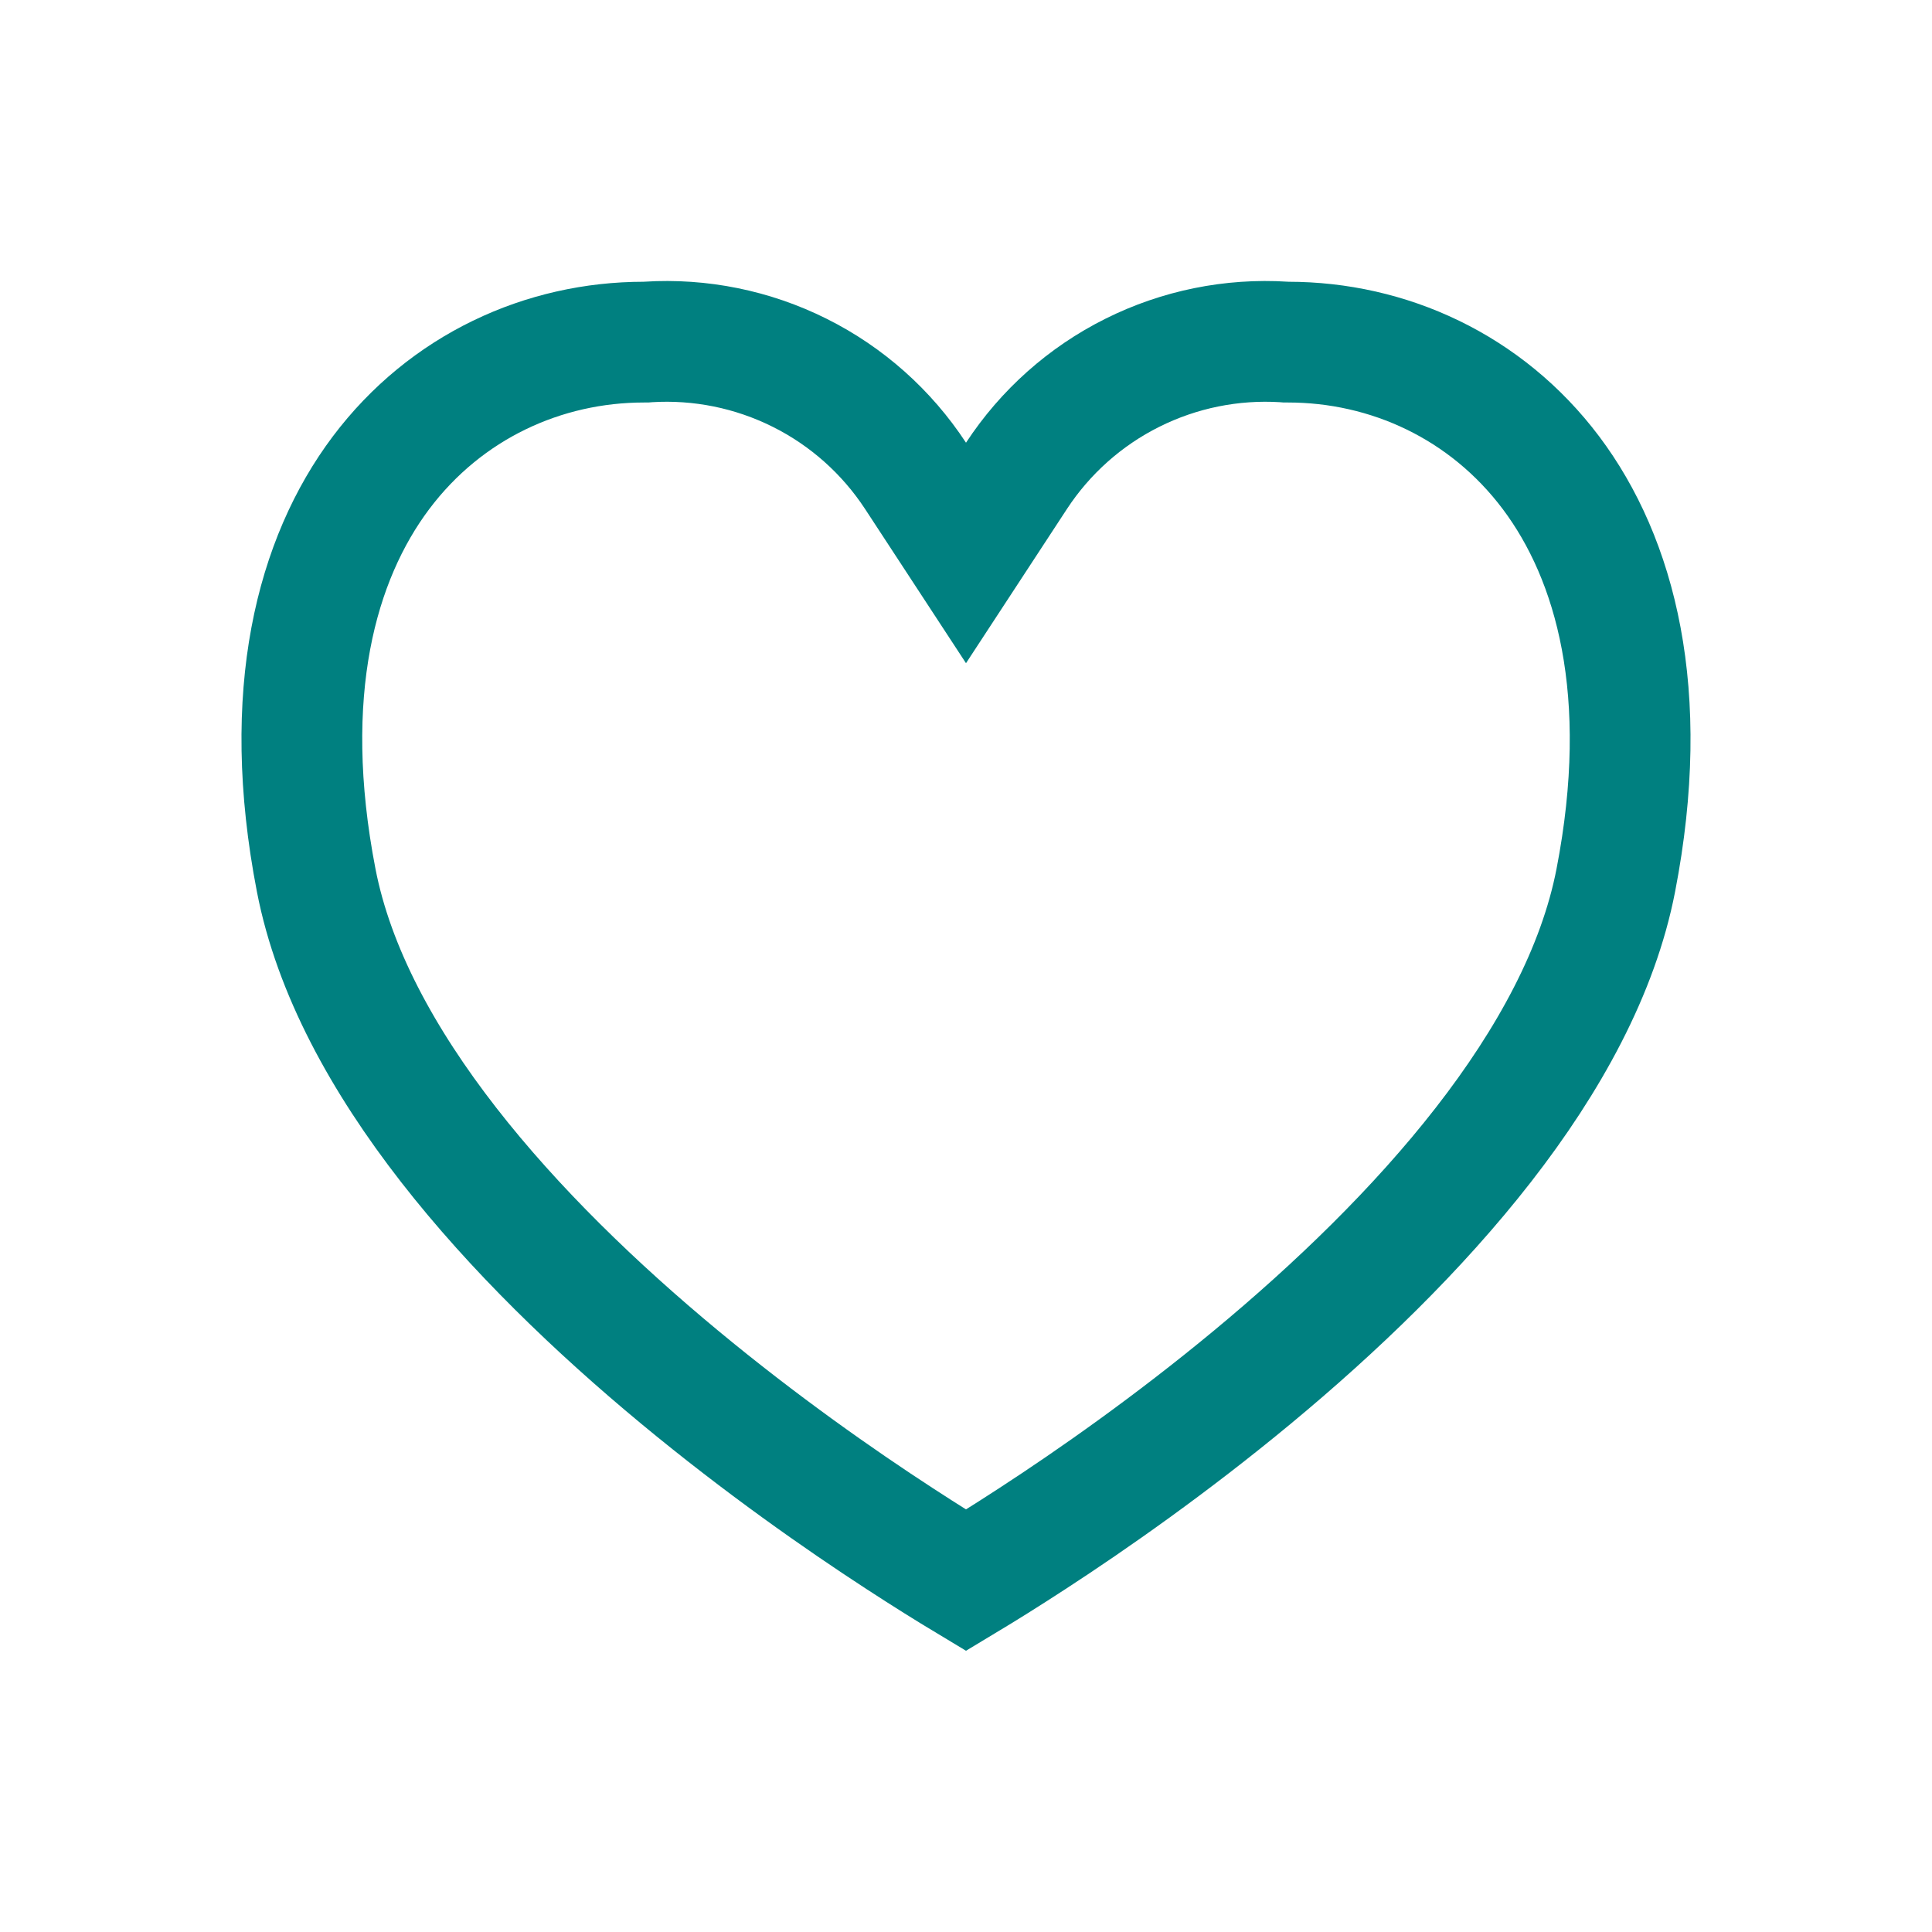
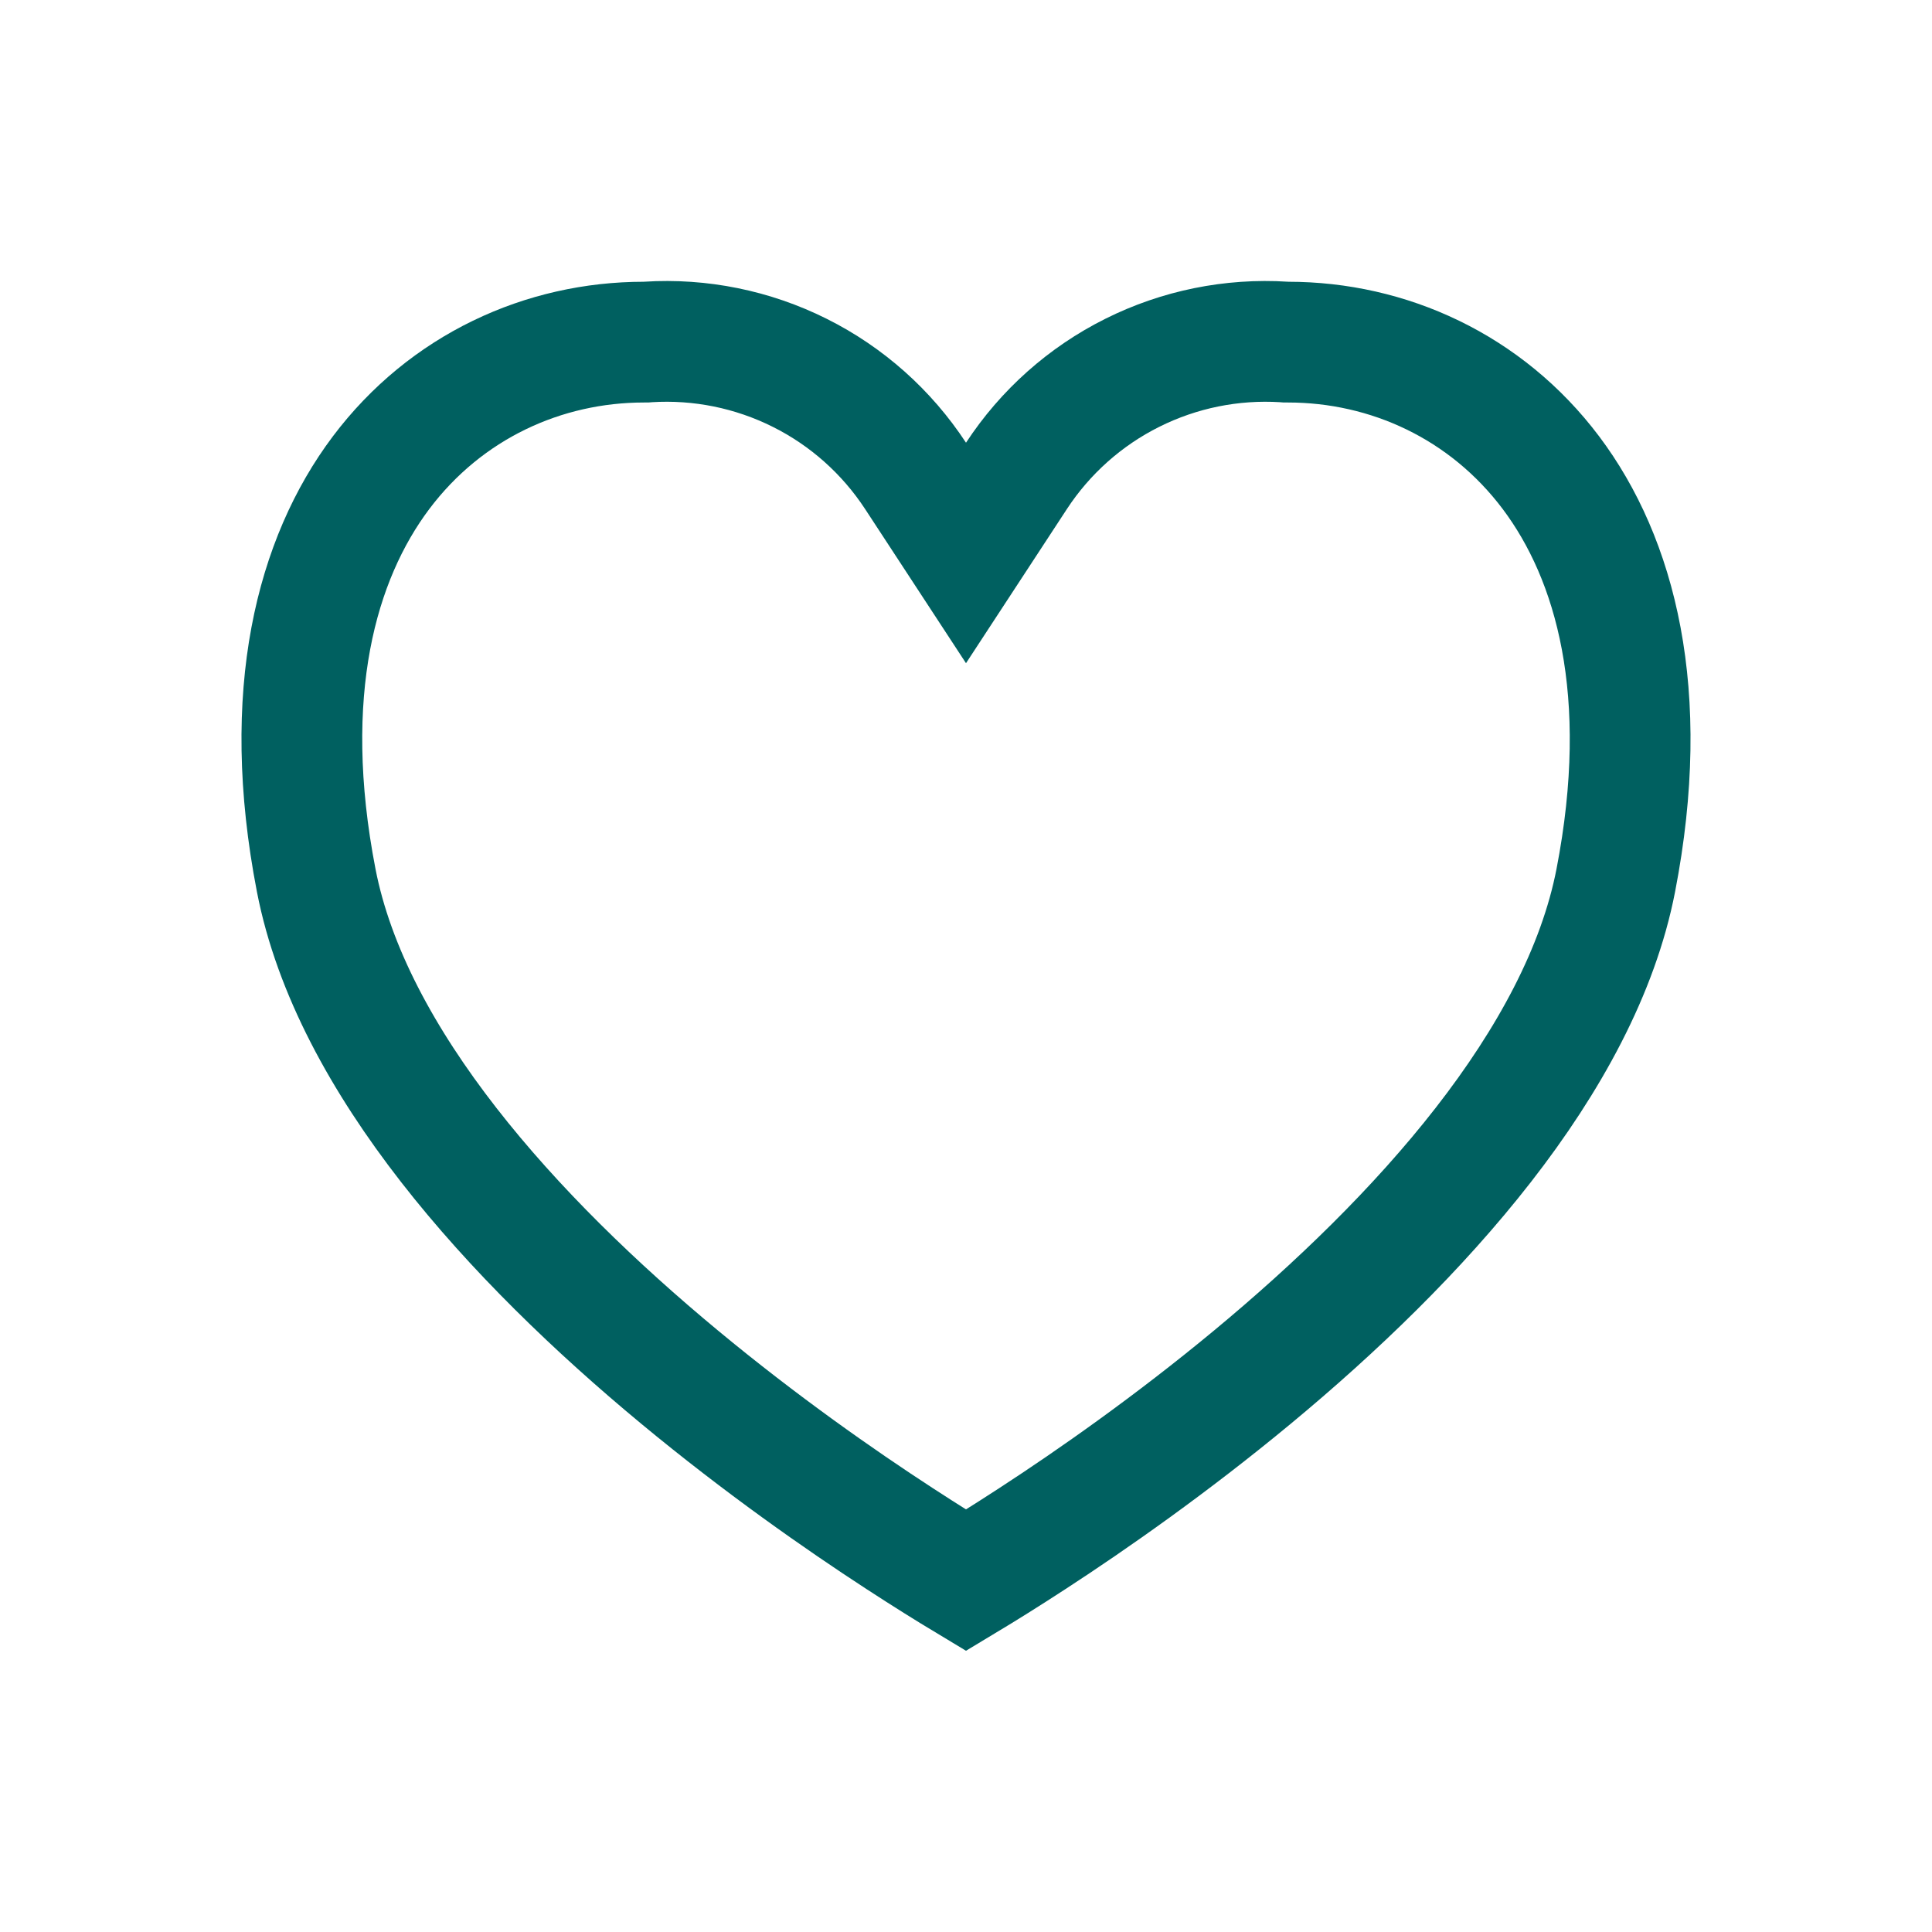
<svg xmlns="http://www.w3.org/2000/svg" width="24" height="24" viewBox="0 0 24 24" fill="none">
-   <path d="M20.072 10.936L20.072 10.936C19.636 13.184 17.625 15.394 15.558 17.107C14.546 17.946 13.562 18.633 12.829 19.11C12.49 19.331 12.206 19.507 12 19.631C11.794 19.507 11.51 19.331 11.171 19.11C10.438 18.633 9.454 17.946 8.442 17.107C6.375 15.394 4.364 13.184 3.928 10.936L3.928 10.936C3.477 8.608 3.931 6.941 4.733 5.873C5.54 4.8 6.755 4.25 8 4.25H8.024L8.048 4.248C8.699 4.207 9.35 4.339 9.934 4.631C10.519 4.923 11.015 5.365 11.373 5.911L12 6.869L12.627 5.911C12.985 5.365 13.481 4.923 14.066 4.631C14.65 4.339 15.301 4.207 15.952 4.248L15.976 4.25H16C17.245 4.25 18.46 4.8 19.267 5.873C20.069 6.941 20.523 8.608 20.072 10.936Z" stroke="#008080" stroke-width="1.5" />
+   <path d="M20.072 10.936L20.072 10.936C19.636 13.184 17.625 15.394 15.558 17.107C14.546 17.946 13.562 18.633 12.829 19.11C12.49 19.331 12.206 19.507 12 19.631C11.794 19.507 11.51 19.331 11.171 19.11C10.438 18.633 9.454 17.946 8.442 17.107C6.375 15.394 4.364 13.184 3.928 10.936L3.928 10.936C3.477 8.608 3.931 6.941 4.733 5.873C5.54 4.8 6.755 4.25 8 4.25H8.024L8.048 4.248C8.699 4.207 9.35 4.339 9.934 4.631C10.519 4.923 11.015 5.365 11.373 5.911L12 6.869L12.627 5.911C12.985 5.365 13.481 4.923 14.066 4.631C14.65 4.339 15.301 4.207 15.952 4.248L15.976 4.25H16C17.245 4.25 18.46 4.8 19.267 5.873C20.069 6.941 20.523 8.608 20.072 10.936Z" stroke="#006060" stroke-width="1.5" />
</svg>
